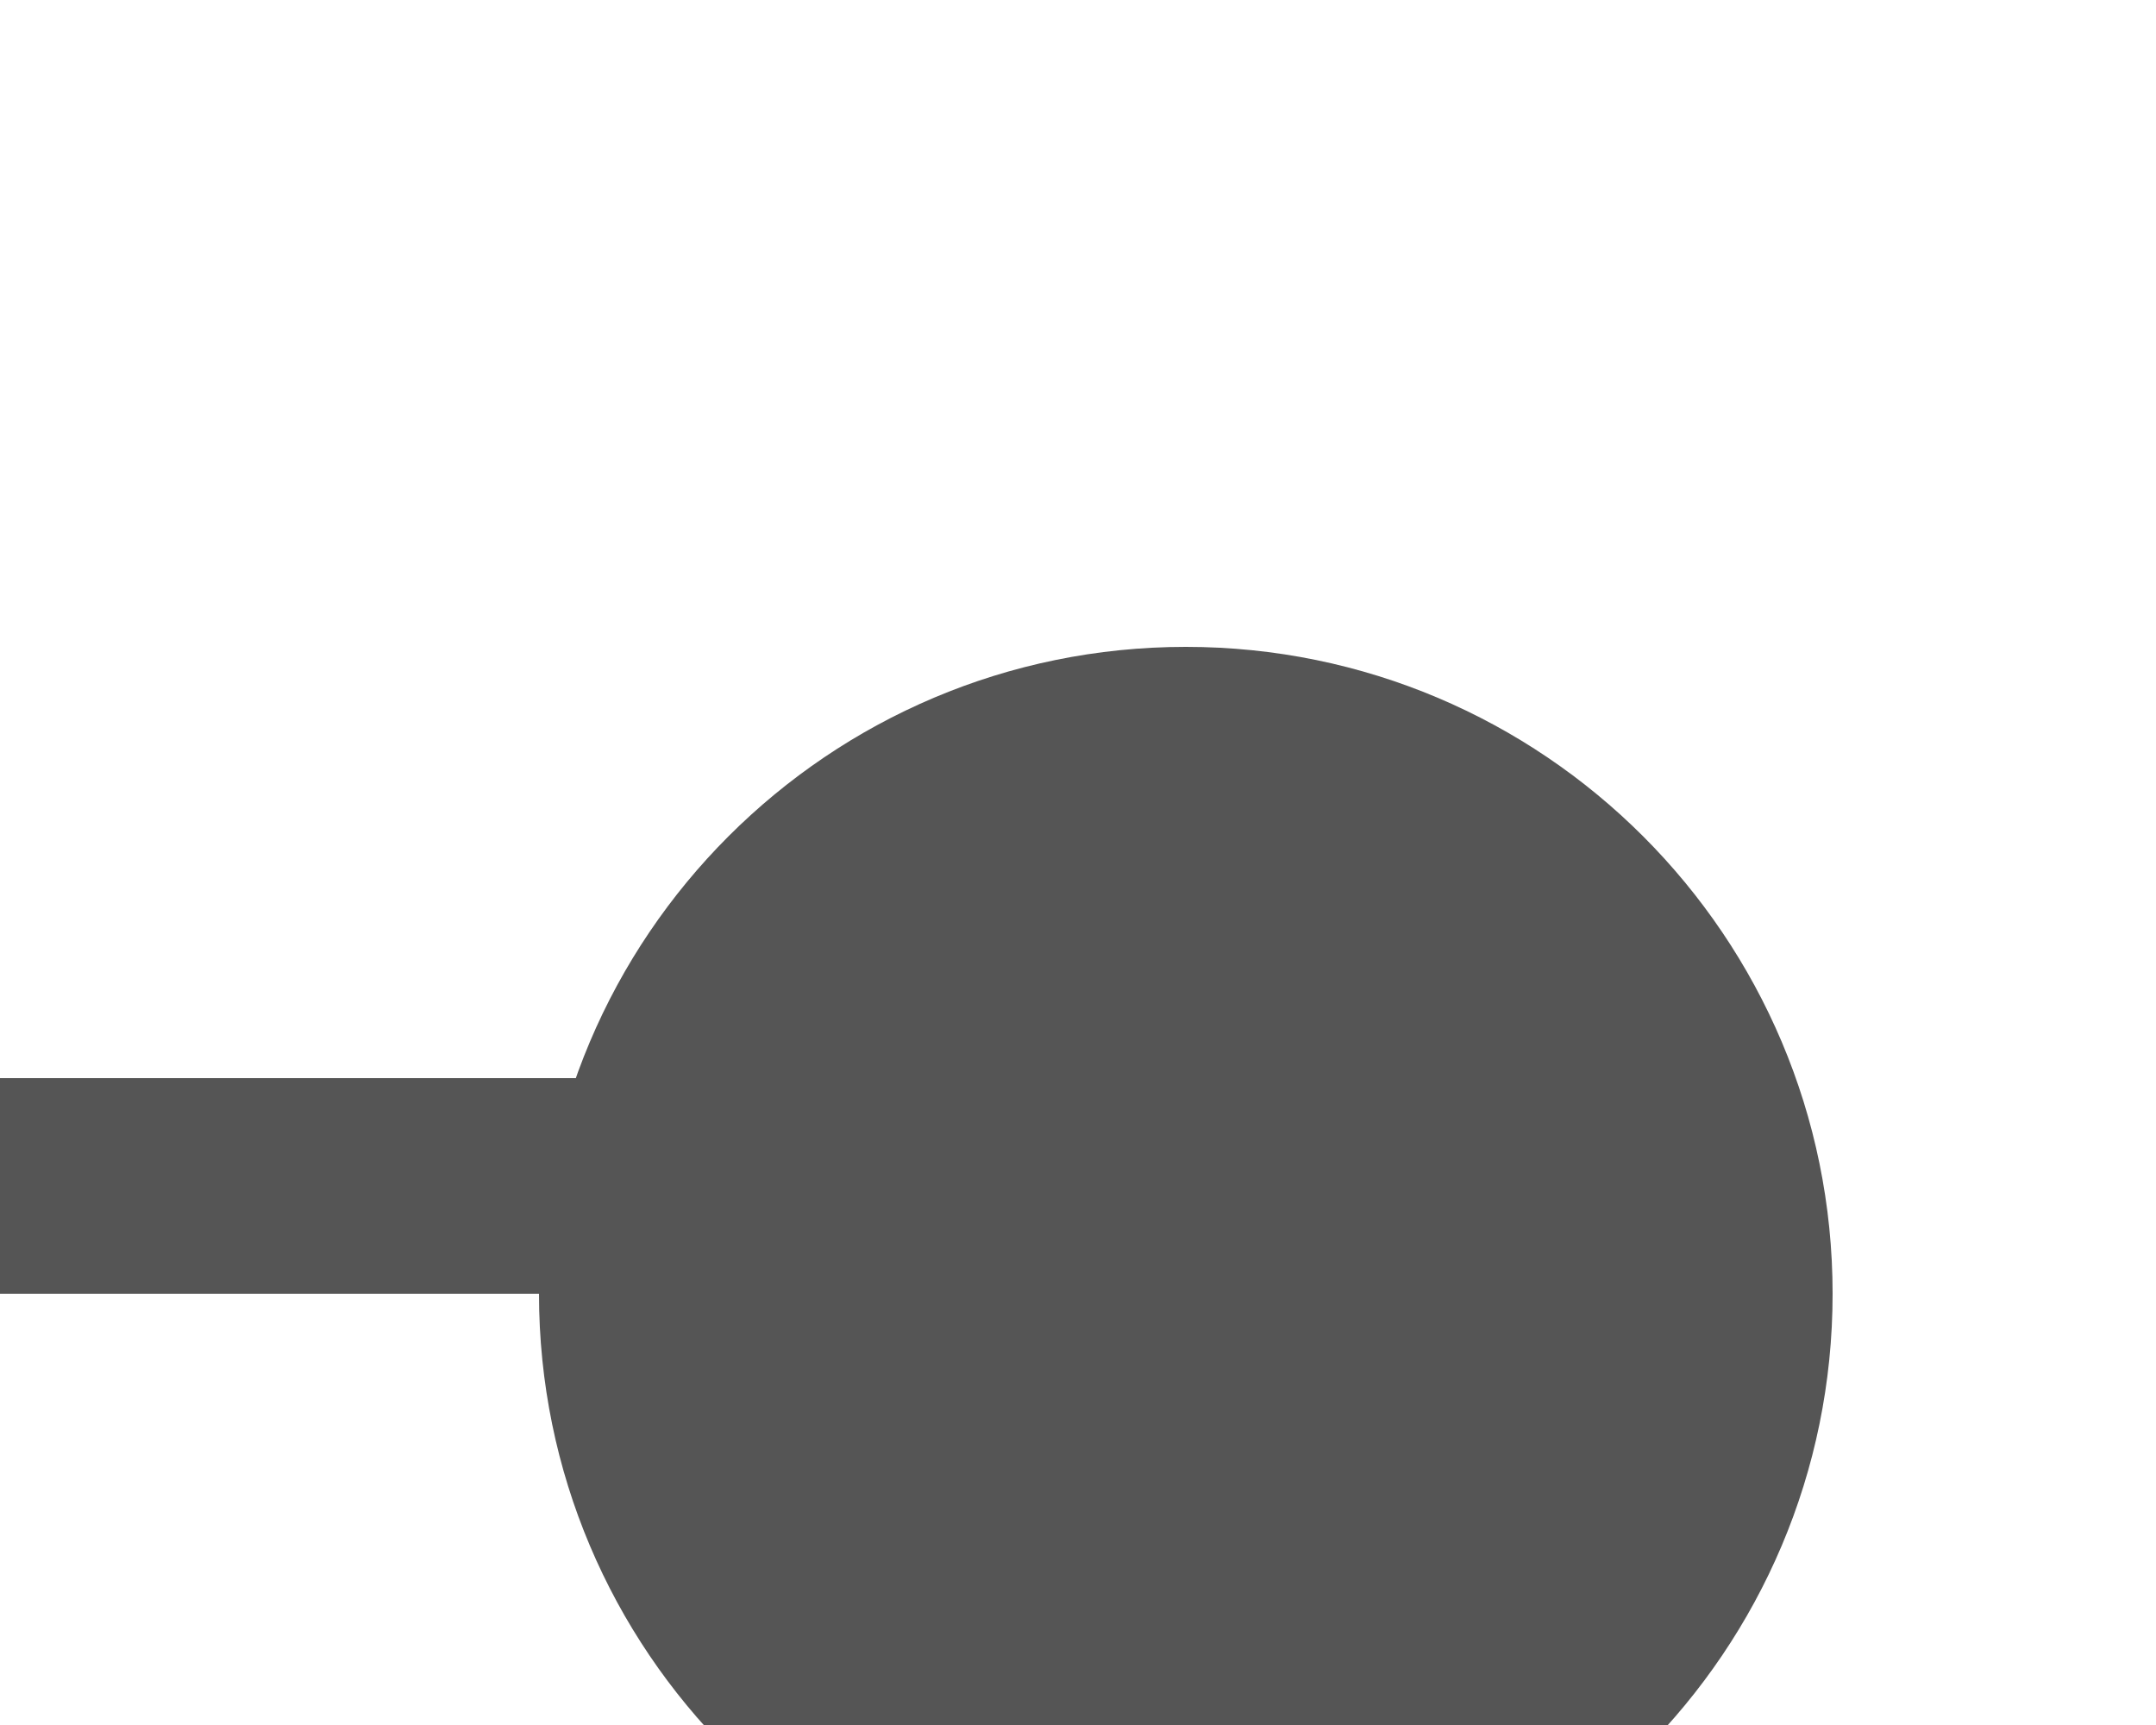
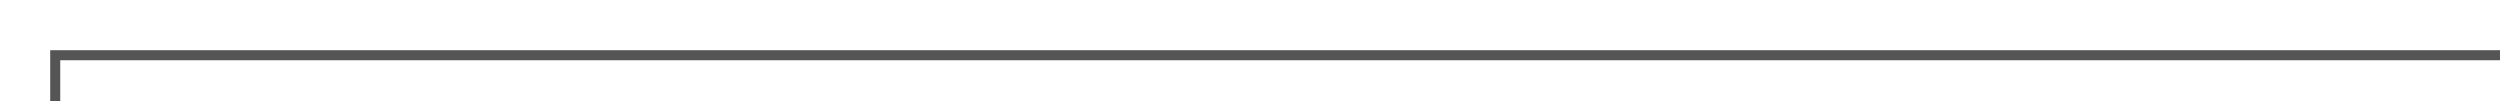
- <svg xmlns="http://www.w3.org/2000/svg" version="1.1" width="10px" height="8px" preserveAspectRatio="xMinYMid meet" viewBox="1256 723  10 6">
-   <path d="M 1261.5 730  L 1261.5 727.5  L 1210.5 727.5  L 1210.5 1280.5  L 1223.5 1280.5  " stroke-width="1" stroke="#555555" fill="none" />
-   <path d="M 1261.5 725  A 3 3 0 0 0 1258.5 728 A 3 3 0 0 0 1261.5 731 A 3 3 0 0 0 1264.5 728 A 3 3 0 0 0 1261.5 725 Z " fill-rule="nonzero" fill="#555555" stroke="none" />
+ <svg xmlns="http://www.w3.org/2000/svg" version="1.1" width="249px" height="10px" preserveAspectRatio="xMinYMid meet" viewBox="1565 650  249 8">
+   <path d="M 1815 654.5  L 1570.5 654.5  L 1570.5 772  " stroke-width="1" stroke="#555555" fill="none" />
+   <path d="M 1570.5 767  A 3 3 0 0 0 1567.5 770 A 3 3 0 0 0 1570.5 773 A 3 3 0 0 0 1573.5 770 A 3 3 0 0 0 1570.5 767 Z " fill-rule="nonzero" fill="#555555" stroke="none" />
</svg>
